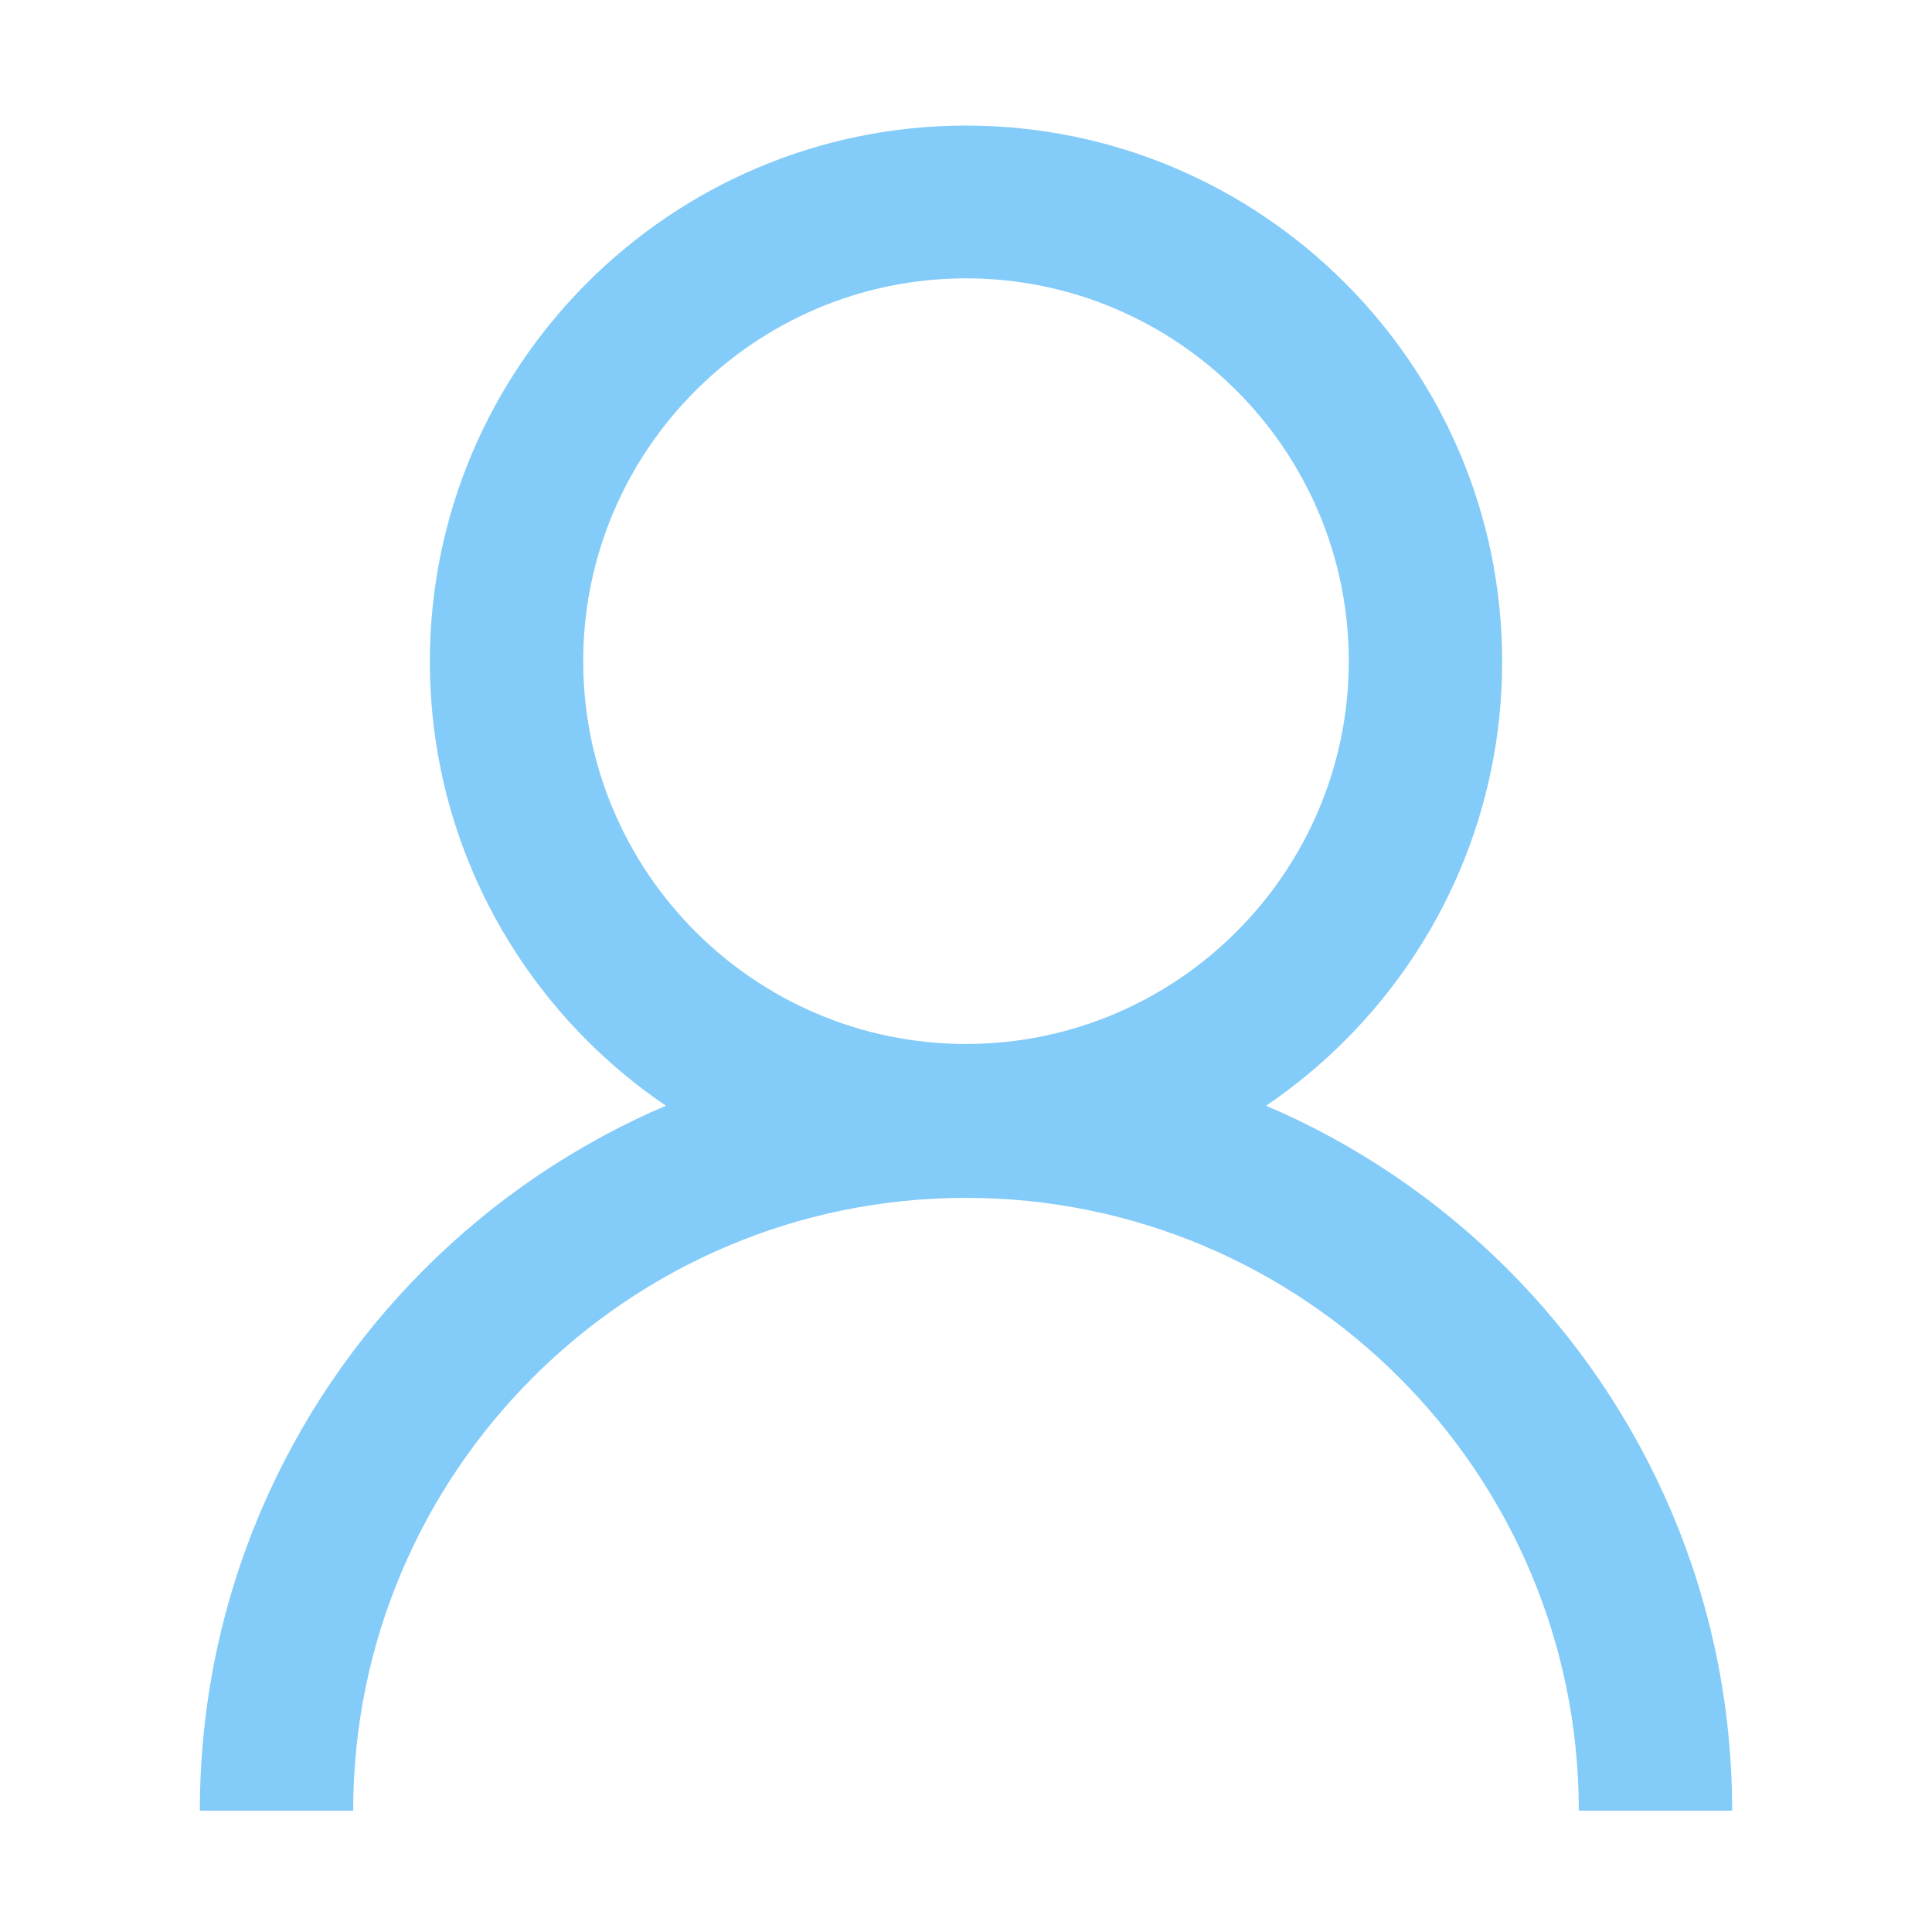
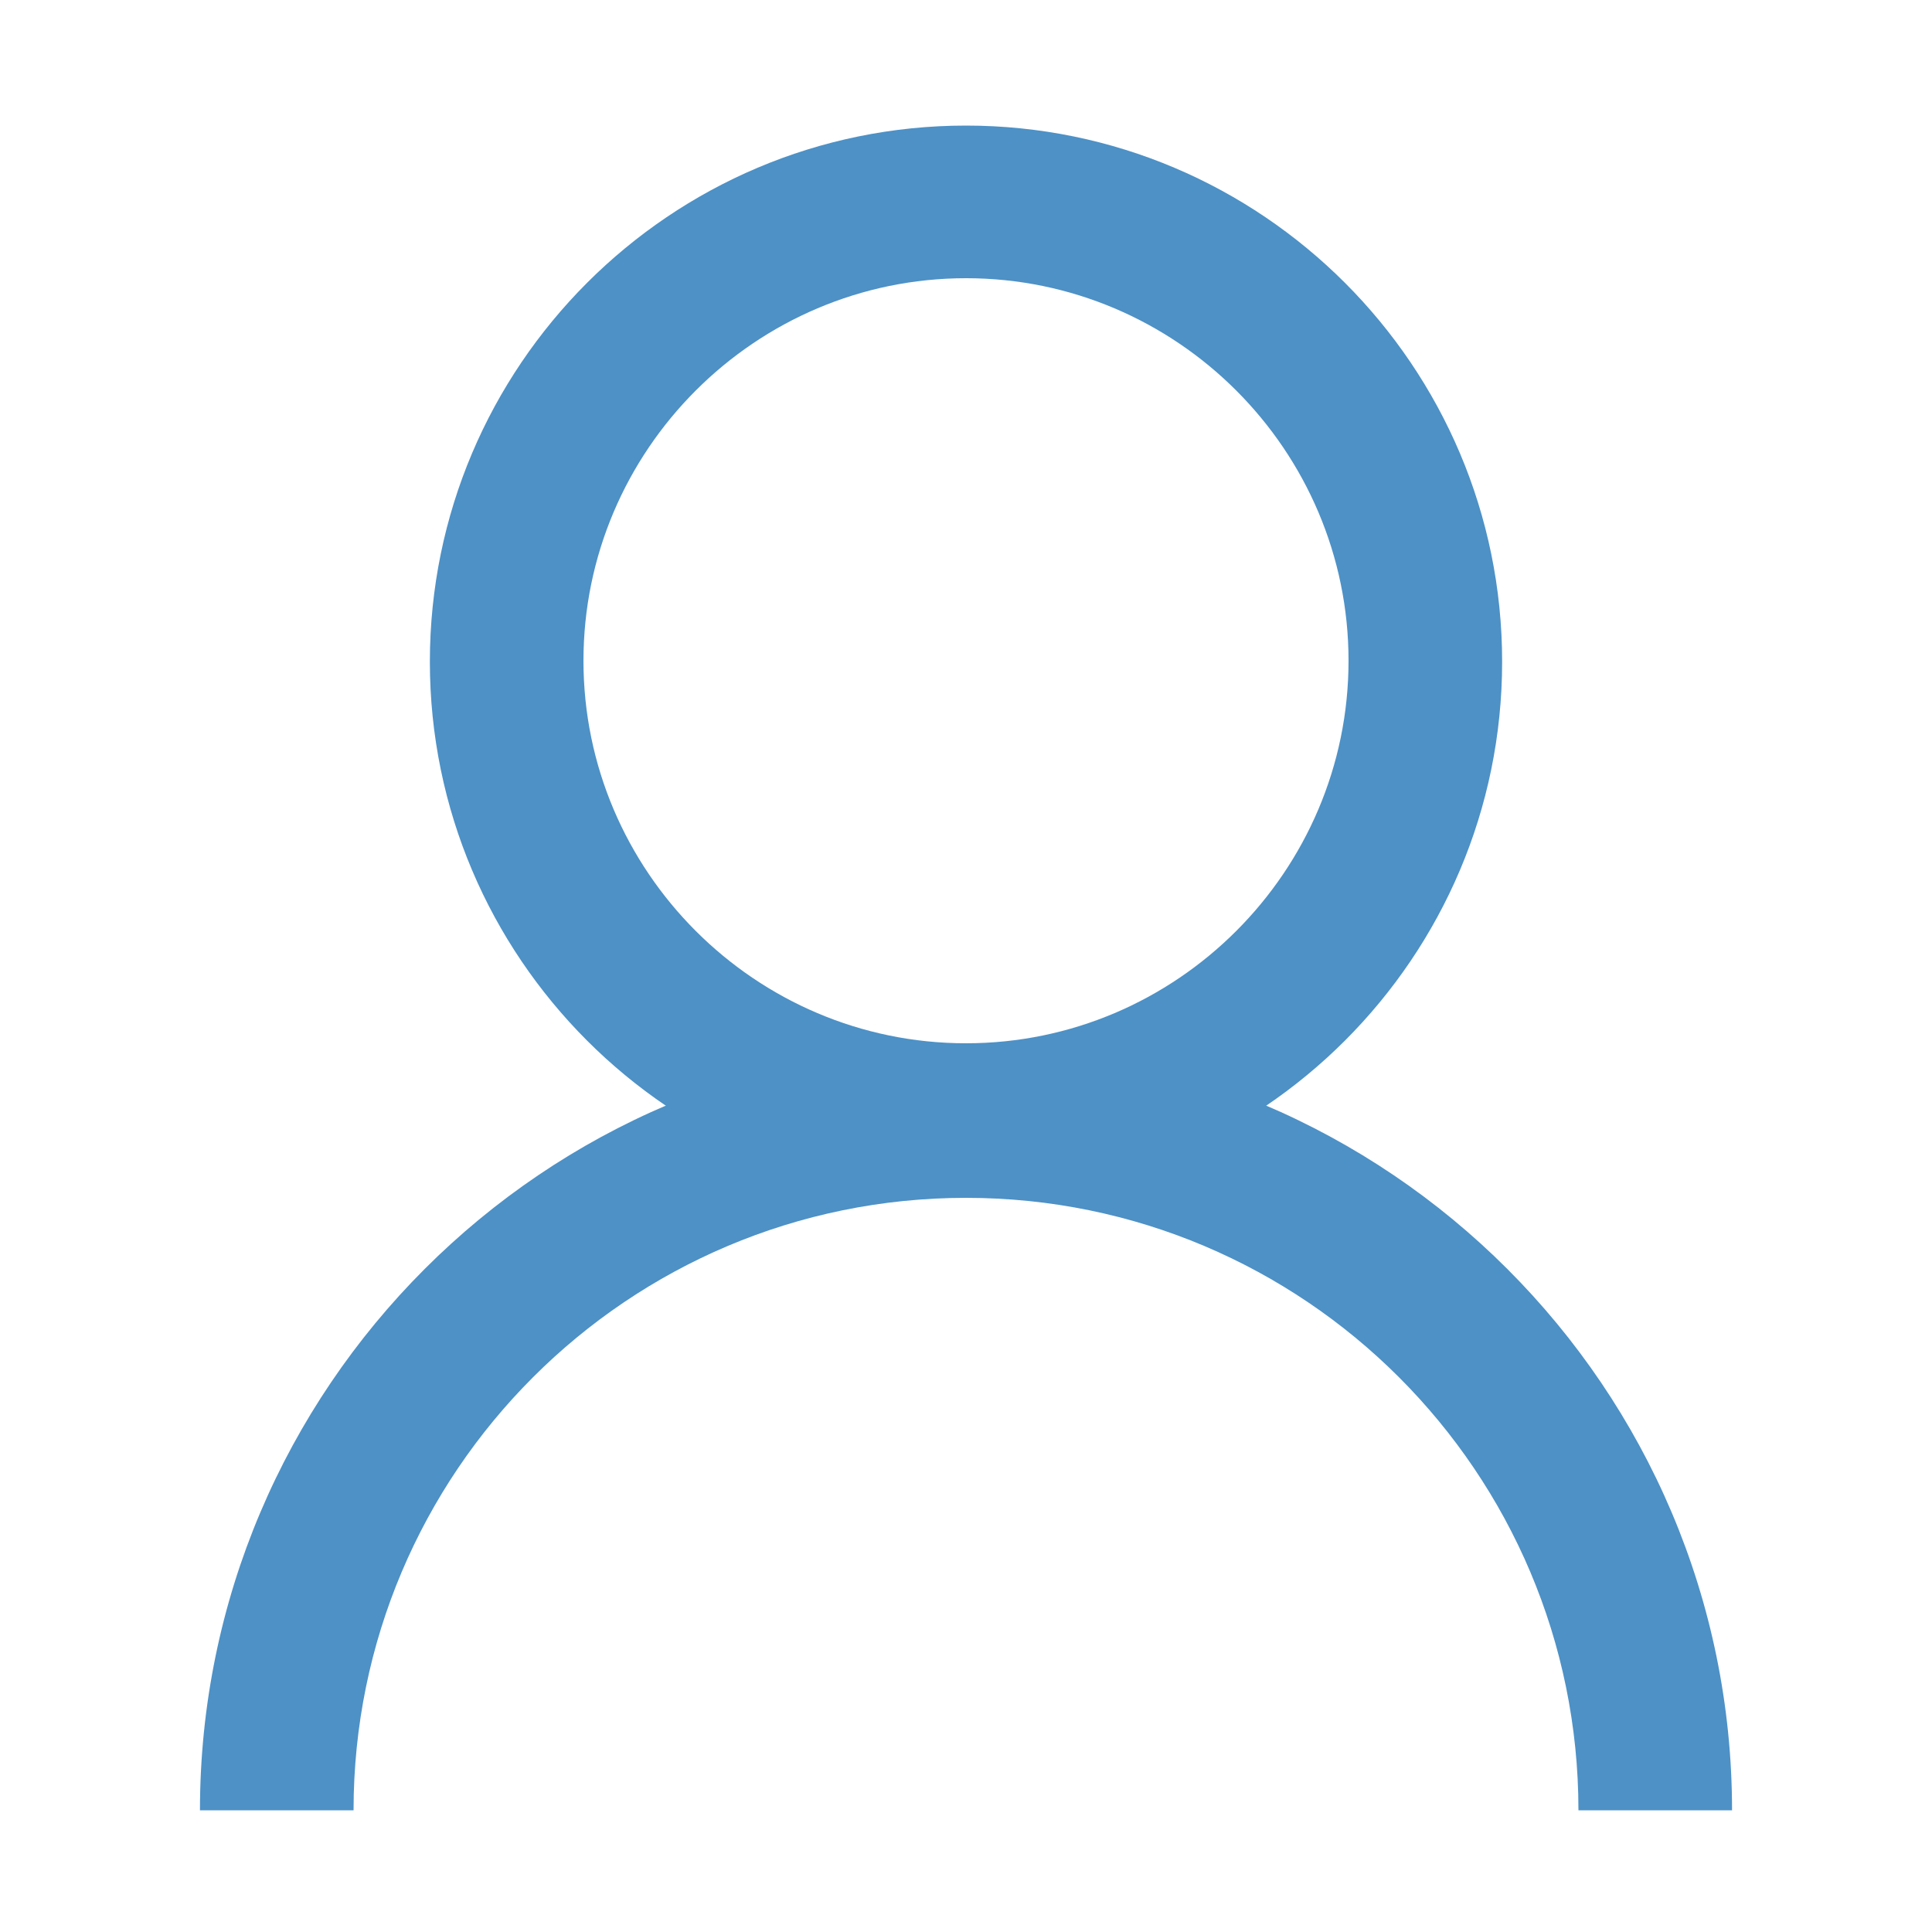
- <svg xmlns="http://www.w3.org/2000/svg" version="1.1" id="Layer_1" x="0px" y="0px" width="200px" height="200px" viewBox="0 0 200 200" enable-background="new 0 0 200 200" xml:space="preserve">
+ <svg xmlns="http://www.w3.org/2000/svg" version="1.1" id="Layer_1" x="0px" y="0px" viewBox="0 0 200 200" style="enable-background:new 0 0 200 200;" xml:space="preserve">
+   <style type="text/css">
+ 	.st0{fill:#4D91C6;}
+ </style>
  <g>
    <g>
-       <path fill="#83CBF8" d="M100,124.003c-30.589,0-55.501-24.913-55.501-55.502C44.499,37.912,69.411,13,100,13    c30.59,0,55.502,24.912,55.502,55.501C155.502,99.09,130.59,124.003,100,124.003z M100,28.816    c-21.841,0-39.627,17.786-39.627,39.627c0,21.841,17.786,39.628,39.627,39.628c21.842,0,39.626-17.787,39.626-39.628    C139.626,46.602,121.842,28.816,100,28.816z" />
+       <path class="st0" d="M100,124c-30.6,0-55.5-24.9-55.5-55.5S69.4,13,100,13c30.6,0,55.5,24.9,55.5,55.5S130.6,124,100,124z     M100,28.8c-21.8,0-39.6,17.8-39.6,39.6s17.8,39.6,39.6,39.6c21.8,0,39.6-17.8,39.6-39.6S121.8,28.8,100,28.8z" />
    </g>
    <g>
-       <path fill="#83CBF8" d="M179.312,187.439h-15.874c0-34.992-28.445-63.437-63.438-63.437c-34.993,0-63.438,28.444-63.438,63.437    H20.688c0-43.739,35.571-79.312,79.312-79.312C143.74,108.128,179.312,143.7,179.312,187.439z" />
+       <path class="st0" d="M179.3,187.4h-15.9c0-35-28.4-63.4-63.4-63.4s-63.4,28.4-63.4,63.4H20.7c0-43.7,35.6-79.3,79.3-79.3    C143.7,108.1,179.3,143.7,179.3,187.4z" />
    </g>
  </g>
</svg>
